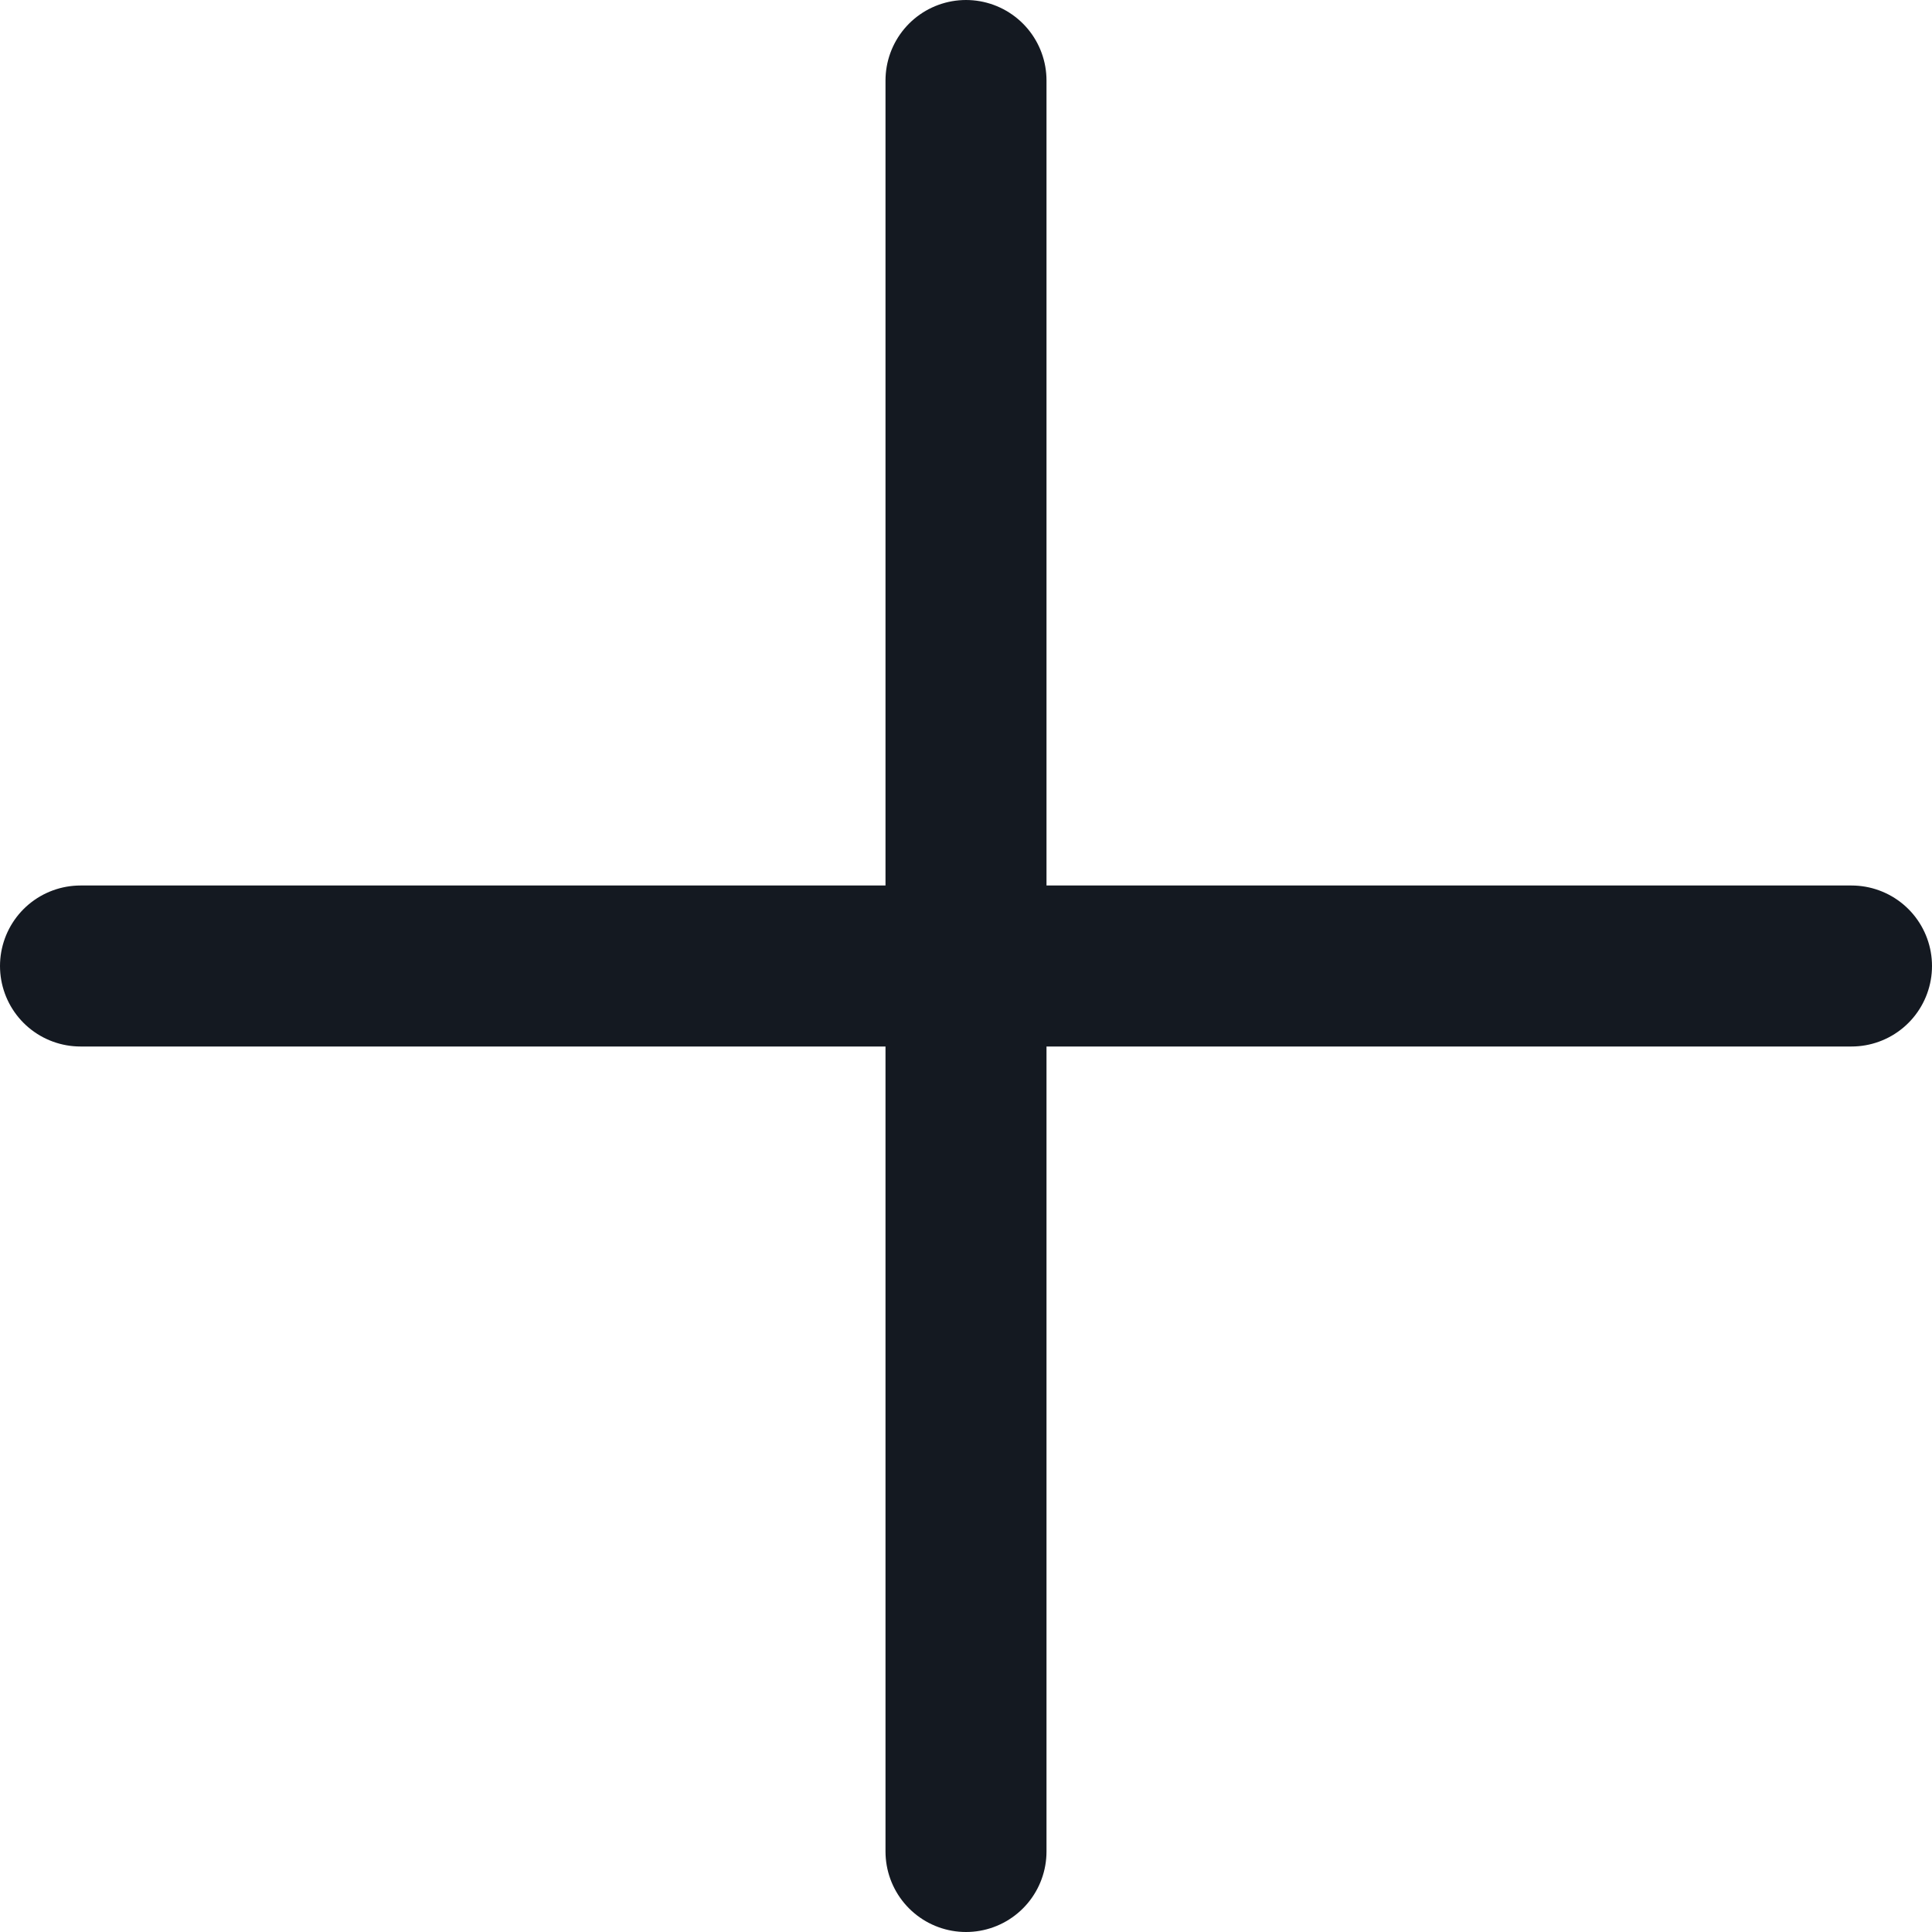
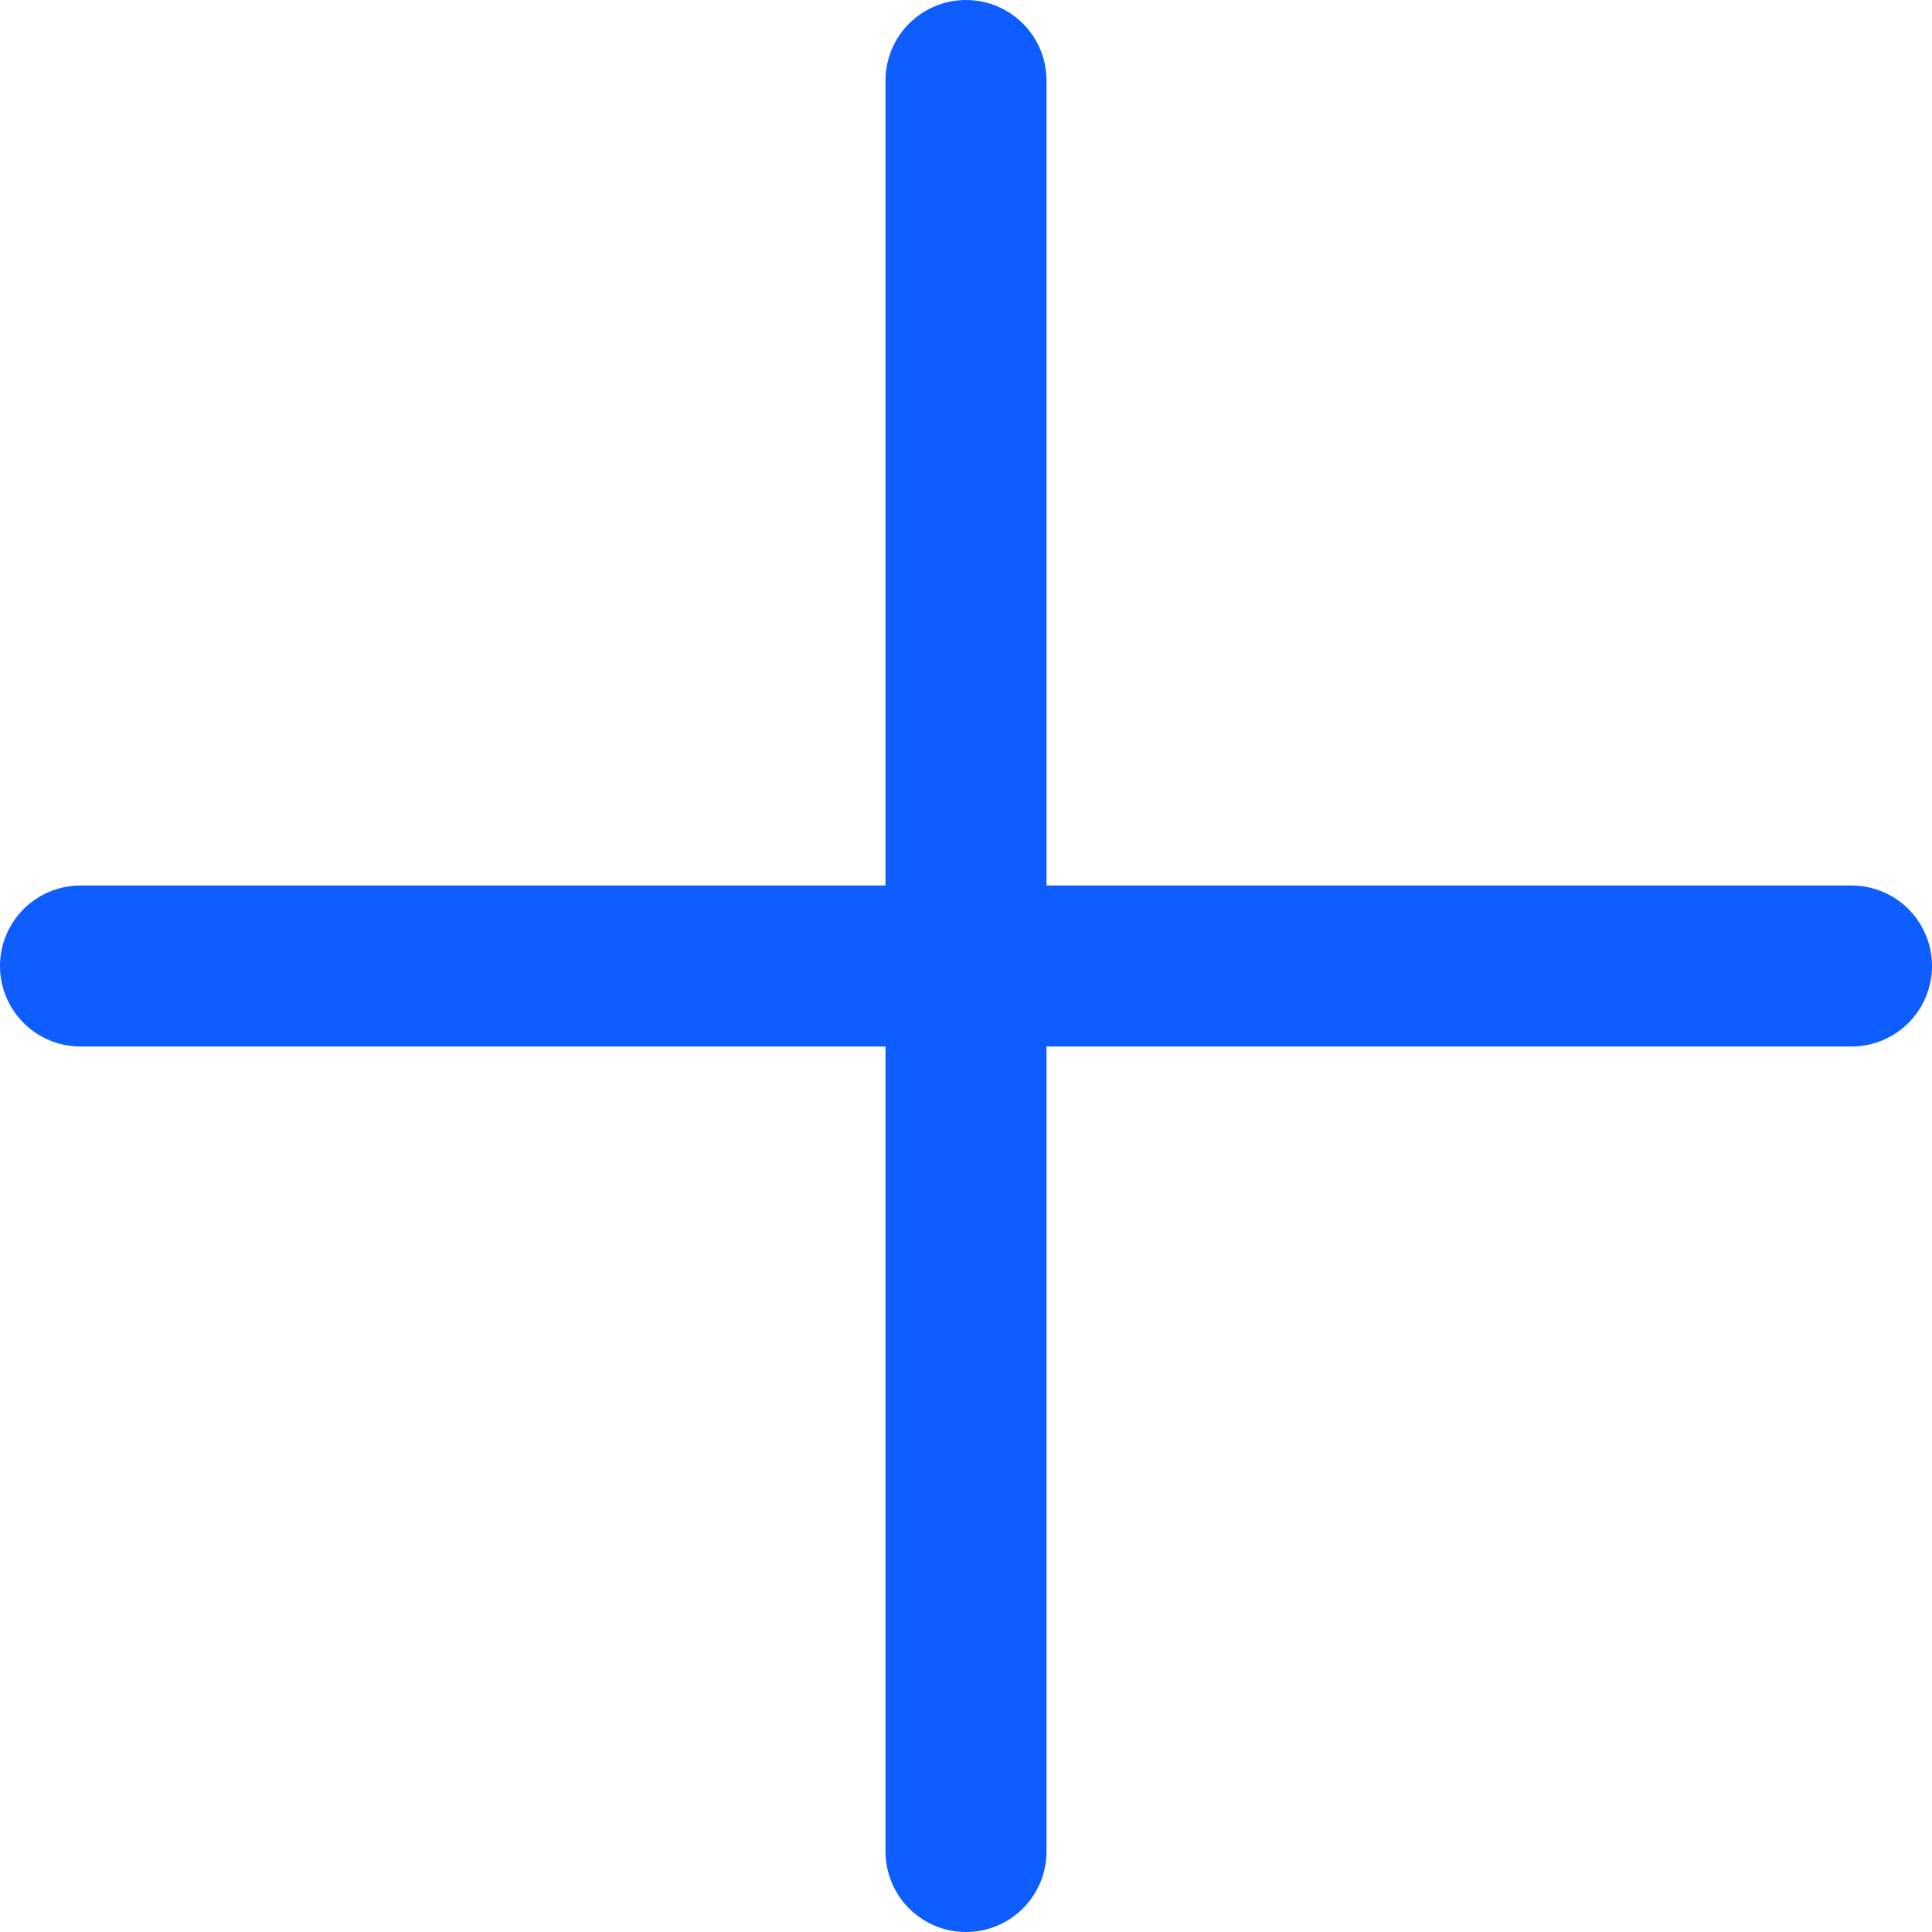
<svg xmlns="http://www.w3.org/2000/svg" width="12" height="12" viewBox="0 0 12 12" fill="none">
-   <path d="M6 0.5V11.5M0.5 6H11.5" stroke="#141921" stroke-linecap="round" stroke-linejoin="round" />
+   <path d="M6 0.5V11.5M0.5 6H11.5" stroke="#0d5dffff" stroke-linecap="round" stroke-linejoin="round" />
</svg>
